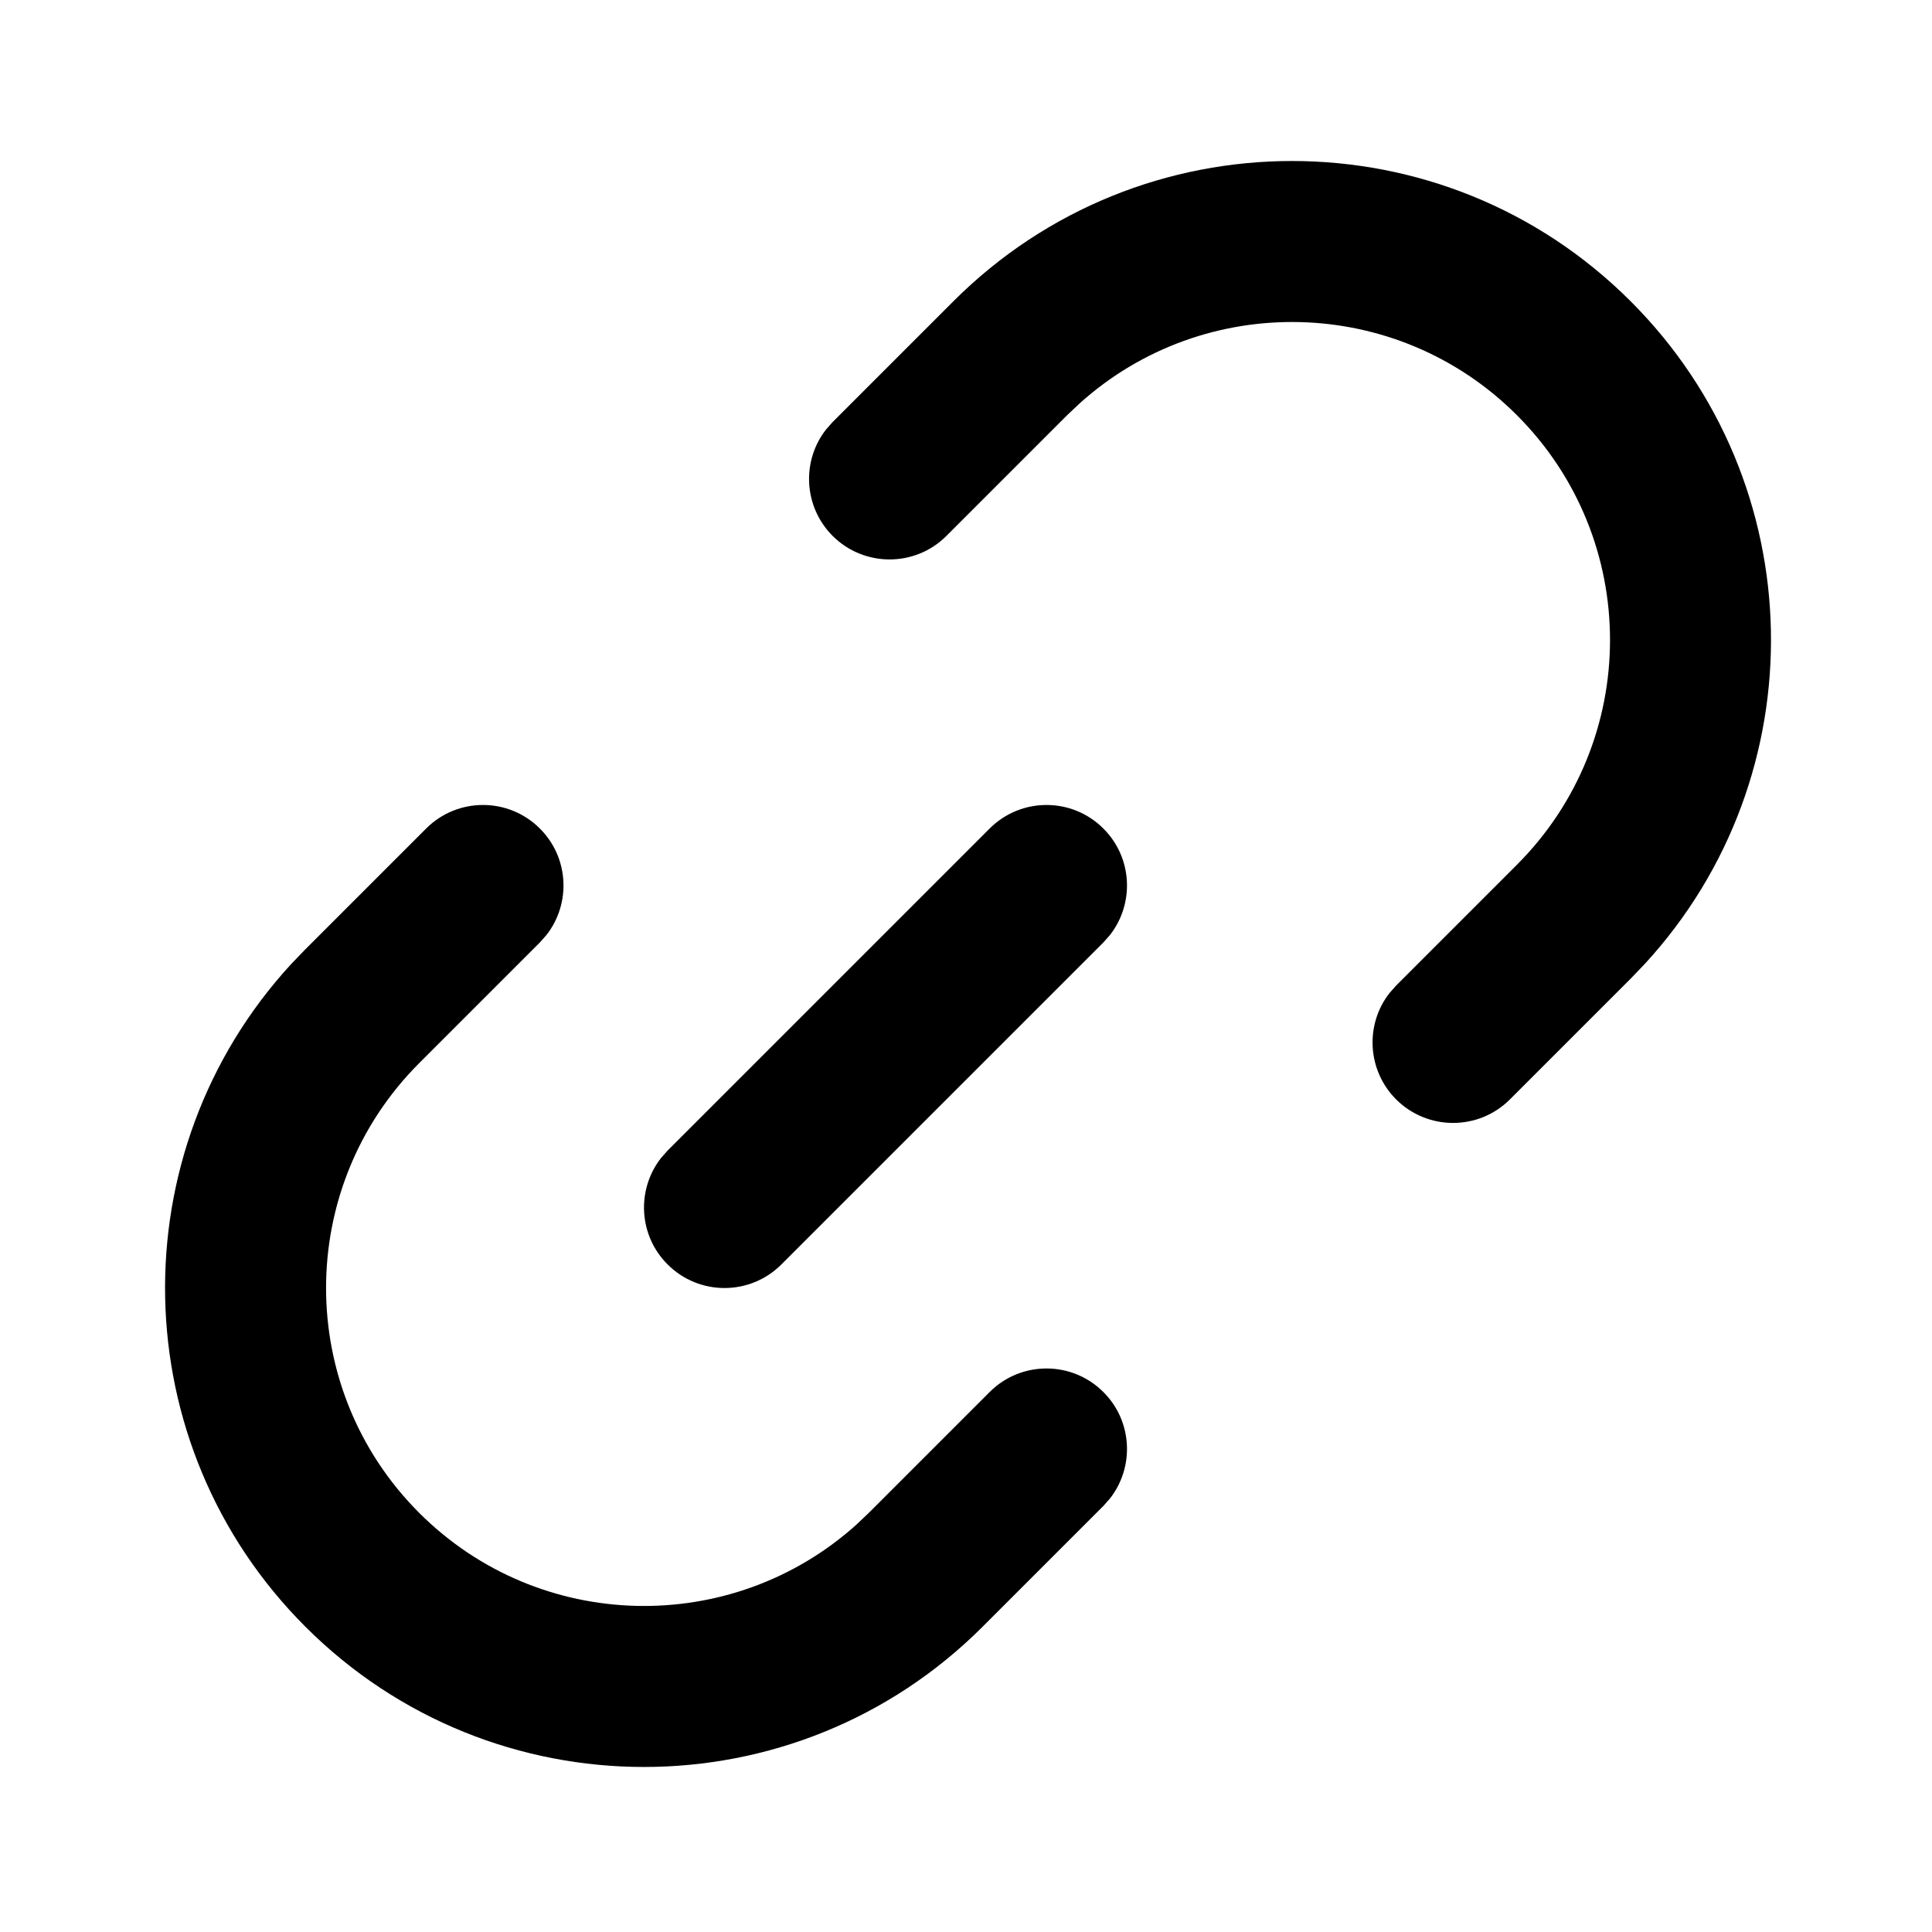
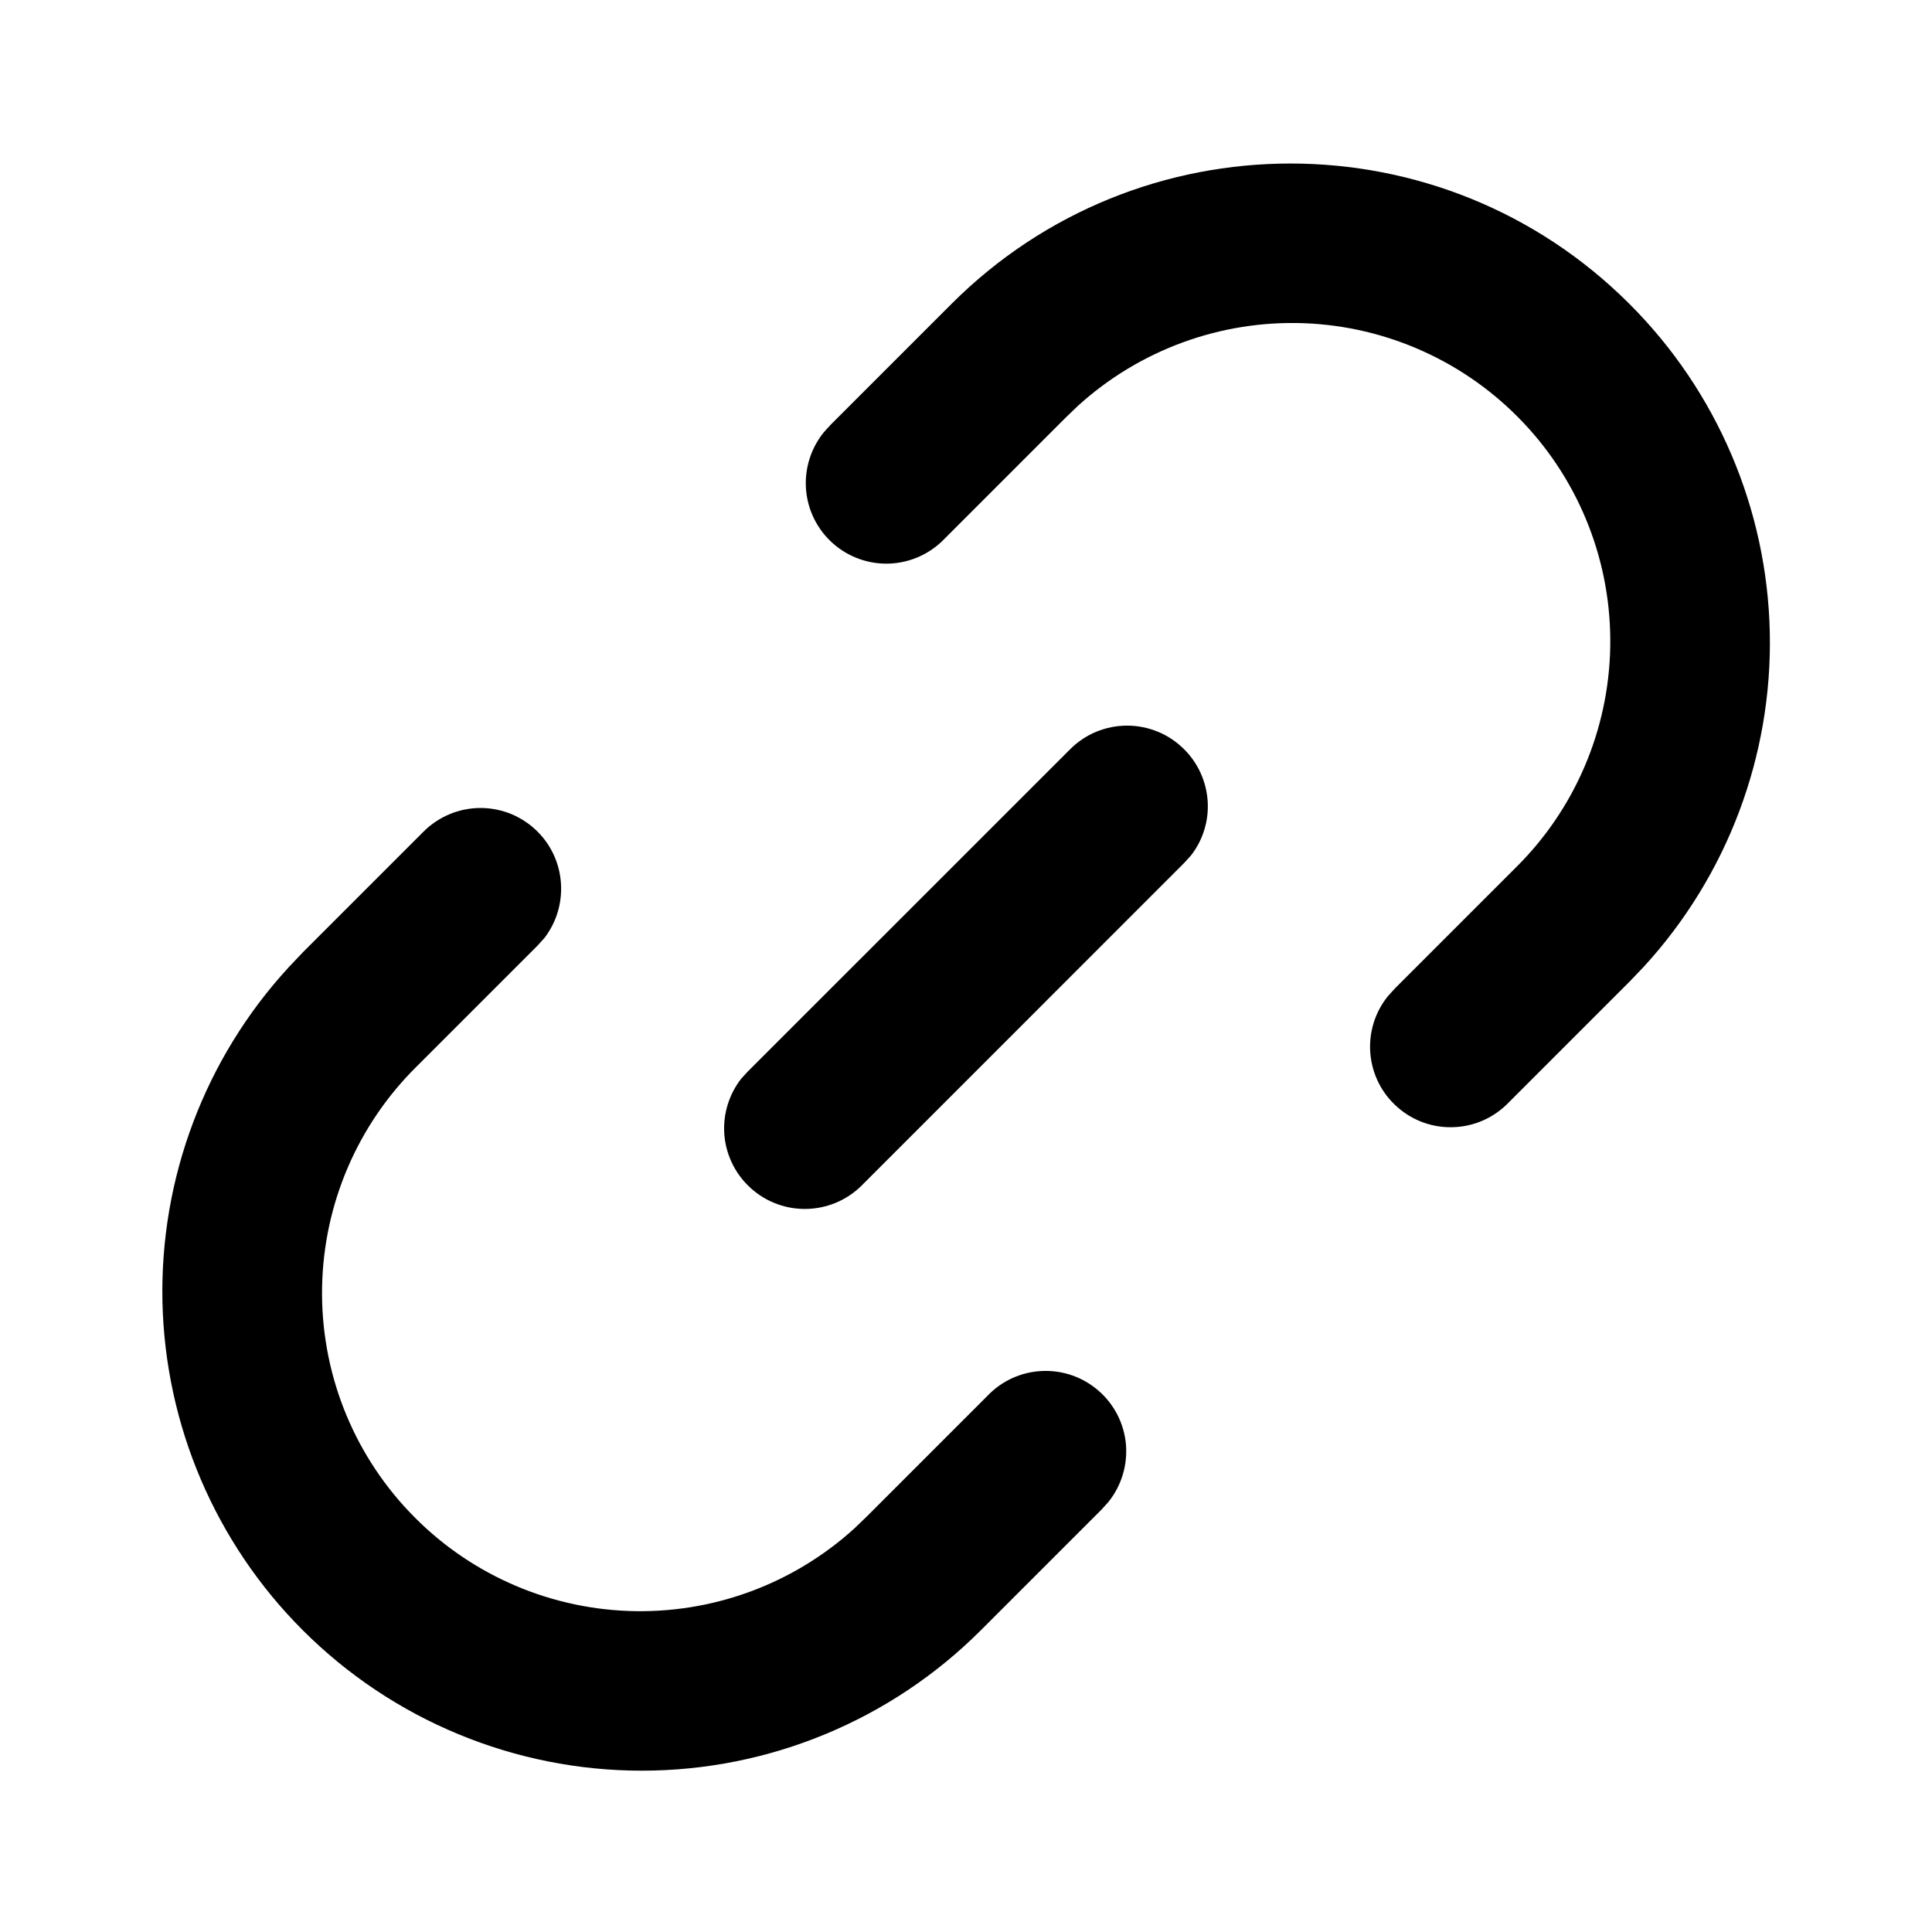
- <svg xmlns="http://www.w3.org/2000/svg" width="24" height="24" viewBox="0 0 24 24">
-   <path d="M6.707,10.293 C7.068,10.653 7.095,11.221 6.79,11.613 L6.707,11.707 L5.207,13.207 C3.665,14.75 3.665,17.25 5.207,18.793 C6.698,20.284 9.085,20.334 10.636,18.942 L10.793,18.793 L12.293,17.293 C12.683,16.902 13.317,16.902 13.707,17.293 C14.068,17.653 14.095,18.221 13.79,18.613 L13.707,18.707 L12.207,20.207 C9.884,22.531 6.116,22.531 3.793,20.207 C1.531,17.945 1.471,14.314 3.614,11.979 L3.793,11.793 L5.293,10.293 C5.683,9.902 6.317,9.902 6.707,10.293 Z M13.707,10.293 C14.068,10.653 14.095,11.221 13.79,11.613 L13.707,11.707 L9.707,15.707 C9.317,16.098 8.683,16.098 8.293,15.707 C7.932,15.347 7.905,14.779 8.21,14.387 L8.293,14.293 L12.293,10.293 C12.683,9.902 13.317,9.902 13.707,10.293 Z M20.257,3.743 C22.52,6.005 22.579,9.636 20.436,11.97 L20.257,12.157 L18.757,13.657 C18.367,14.047 17.734,14.047 17.343,13.657 C16.983,13.296 16.955,12.729 17.26,12.337 L17.343,12.243 L18.843,10.743 C20.386,9.2 20.386,6.699 18.843,5.157 C17.352,3.666 14.965,3.616 13.415,5.008 L13.257,5.157 L11.757,6.657 C11.367,7.047 10.734,7.047 10.343,6.657 C9.983,6.296 9.955,5.729 10.26,5.337 L10.343,5.243 L11.843,3.743 C14.167,1.419 17.934,1.419 20.257,3.743 Z" />
+ <svg xmlns="http://www.w3.org/2000/svg" width="24" height="24" viewBox="0 0 24 24" fill="none">
+   <path d="M6.678 10.331C7.037 10.69 7.066 11.259 6.763 11.652L6.678 11.746L5.178 13.246C4.441 13.973 4.019 14.959 4.001 15.993C3.983 17.028 4.371 18.028 5.083 18.779C5.794 19.531 6.771 19.973 7.805 20.012C8.839 20.051 9.847 19.683 10.613 18.987L10.769 18.837L12.269 17.337C12.447 17.151 12.691 17.041 12.948 17.031C13.206 17.02 13.458 17.109 13.651 17.28C13.845 17.45 13.965 17.689 13.987 17.945C14.008 18.202 13.93 18.458 13.769 18.658L13.684 18.752L12.184 20.252C11.067 21.369 9.552 21.996 7.973 21.996C6.394 21.996 4.879 21.369 3.762 20.252C2.676 19.167 2.052 17.705 2.018 16.171C1.985 14.636 2.546 13.148 3.584 12.018L3.762 11.83L5.262 10.33C5.355 10.237 5.465 10.164 5.587 10.113C5.708 10.063 5.838 10.037 5.97 10.037C6.101 10.037 6.231 10.063 6.353 10.113C6.474 10.164 6.584 10.237 6.677 10.33L6.678 10.331ZM20.241 3.775C21.327 4.859 21.952 6.321 21.985 7.856C22.018 9.39 21.457 10.878 20.42 12.009L20.241 12.196L18.741 13.696C18.562 13.882 18.319 13.992 18.061 14.002C17.804 14.013 17.552 13.924 17.359 13.753C17.165 13.583 17.045 13.345 17.023 13.088C17.001 12.831 17.079 12.575 17.241 12.375L17.326 12.281L18.826 10.781C19.563 10.055 19.985 9.068 20.003 8.034C20.021 7 19.633 5.999 18.921 5.248C18.21 4.497 17.233 4.054 16.199 4.015C15.165 3.977 14.157 4.345 13.391 5.041L13.235 5.191L11.735 6.691C11.557 6.878 11.313 6.989 11.054 7.001C10.796 7.012 10.543 6.923 10.349 6.752C10.155 6.581 10.034 6.341 10.013 6.083C9.992 5.825 10.072 5.569 10.235 5.368L10.32 5.275L11.82 3.775C14.145 1.45 17.916 1.45 20.241 3.775Z" fill="black" />
+   <path d="M14.794 10.628C14.944 10.436 15.018 10.195 15.002 9.952C14.986 9.708 14.882 9.479 14.709 9.307C14.616 9.214 14.506 9.14 14.384 9.09C14.263 9.04 14.133 9.014 14.001 9.014C13.87 9.014 13.74 9.04 13.618 9.09C13.497 9.14 13.387 9.214 13.294 9.307L9.29 13.31L9.205 13.403C9.056 13.596 8.982 13.837 8.997 14.08C9.013 14.324 9.117 14.553 9.29 14.725C9.383 14.818 9.493 14.892 9.615 14.942C9.736 14.992 9.866 15.018 9.998 15.018C10.129 15.018 10.259 14.992 10.381 14.942C10.502 14.892 10.613 14.818 10.706 14.725L14.709 10.721L14.794 10.628Z" fill="black" />
</svg>
